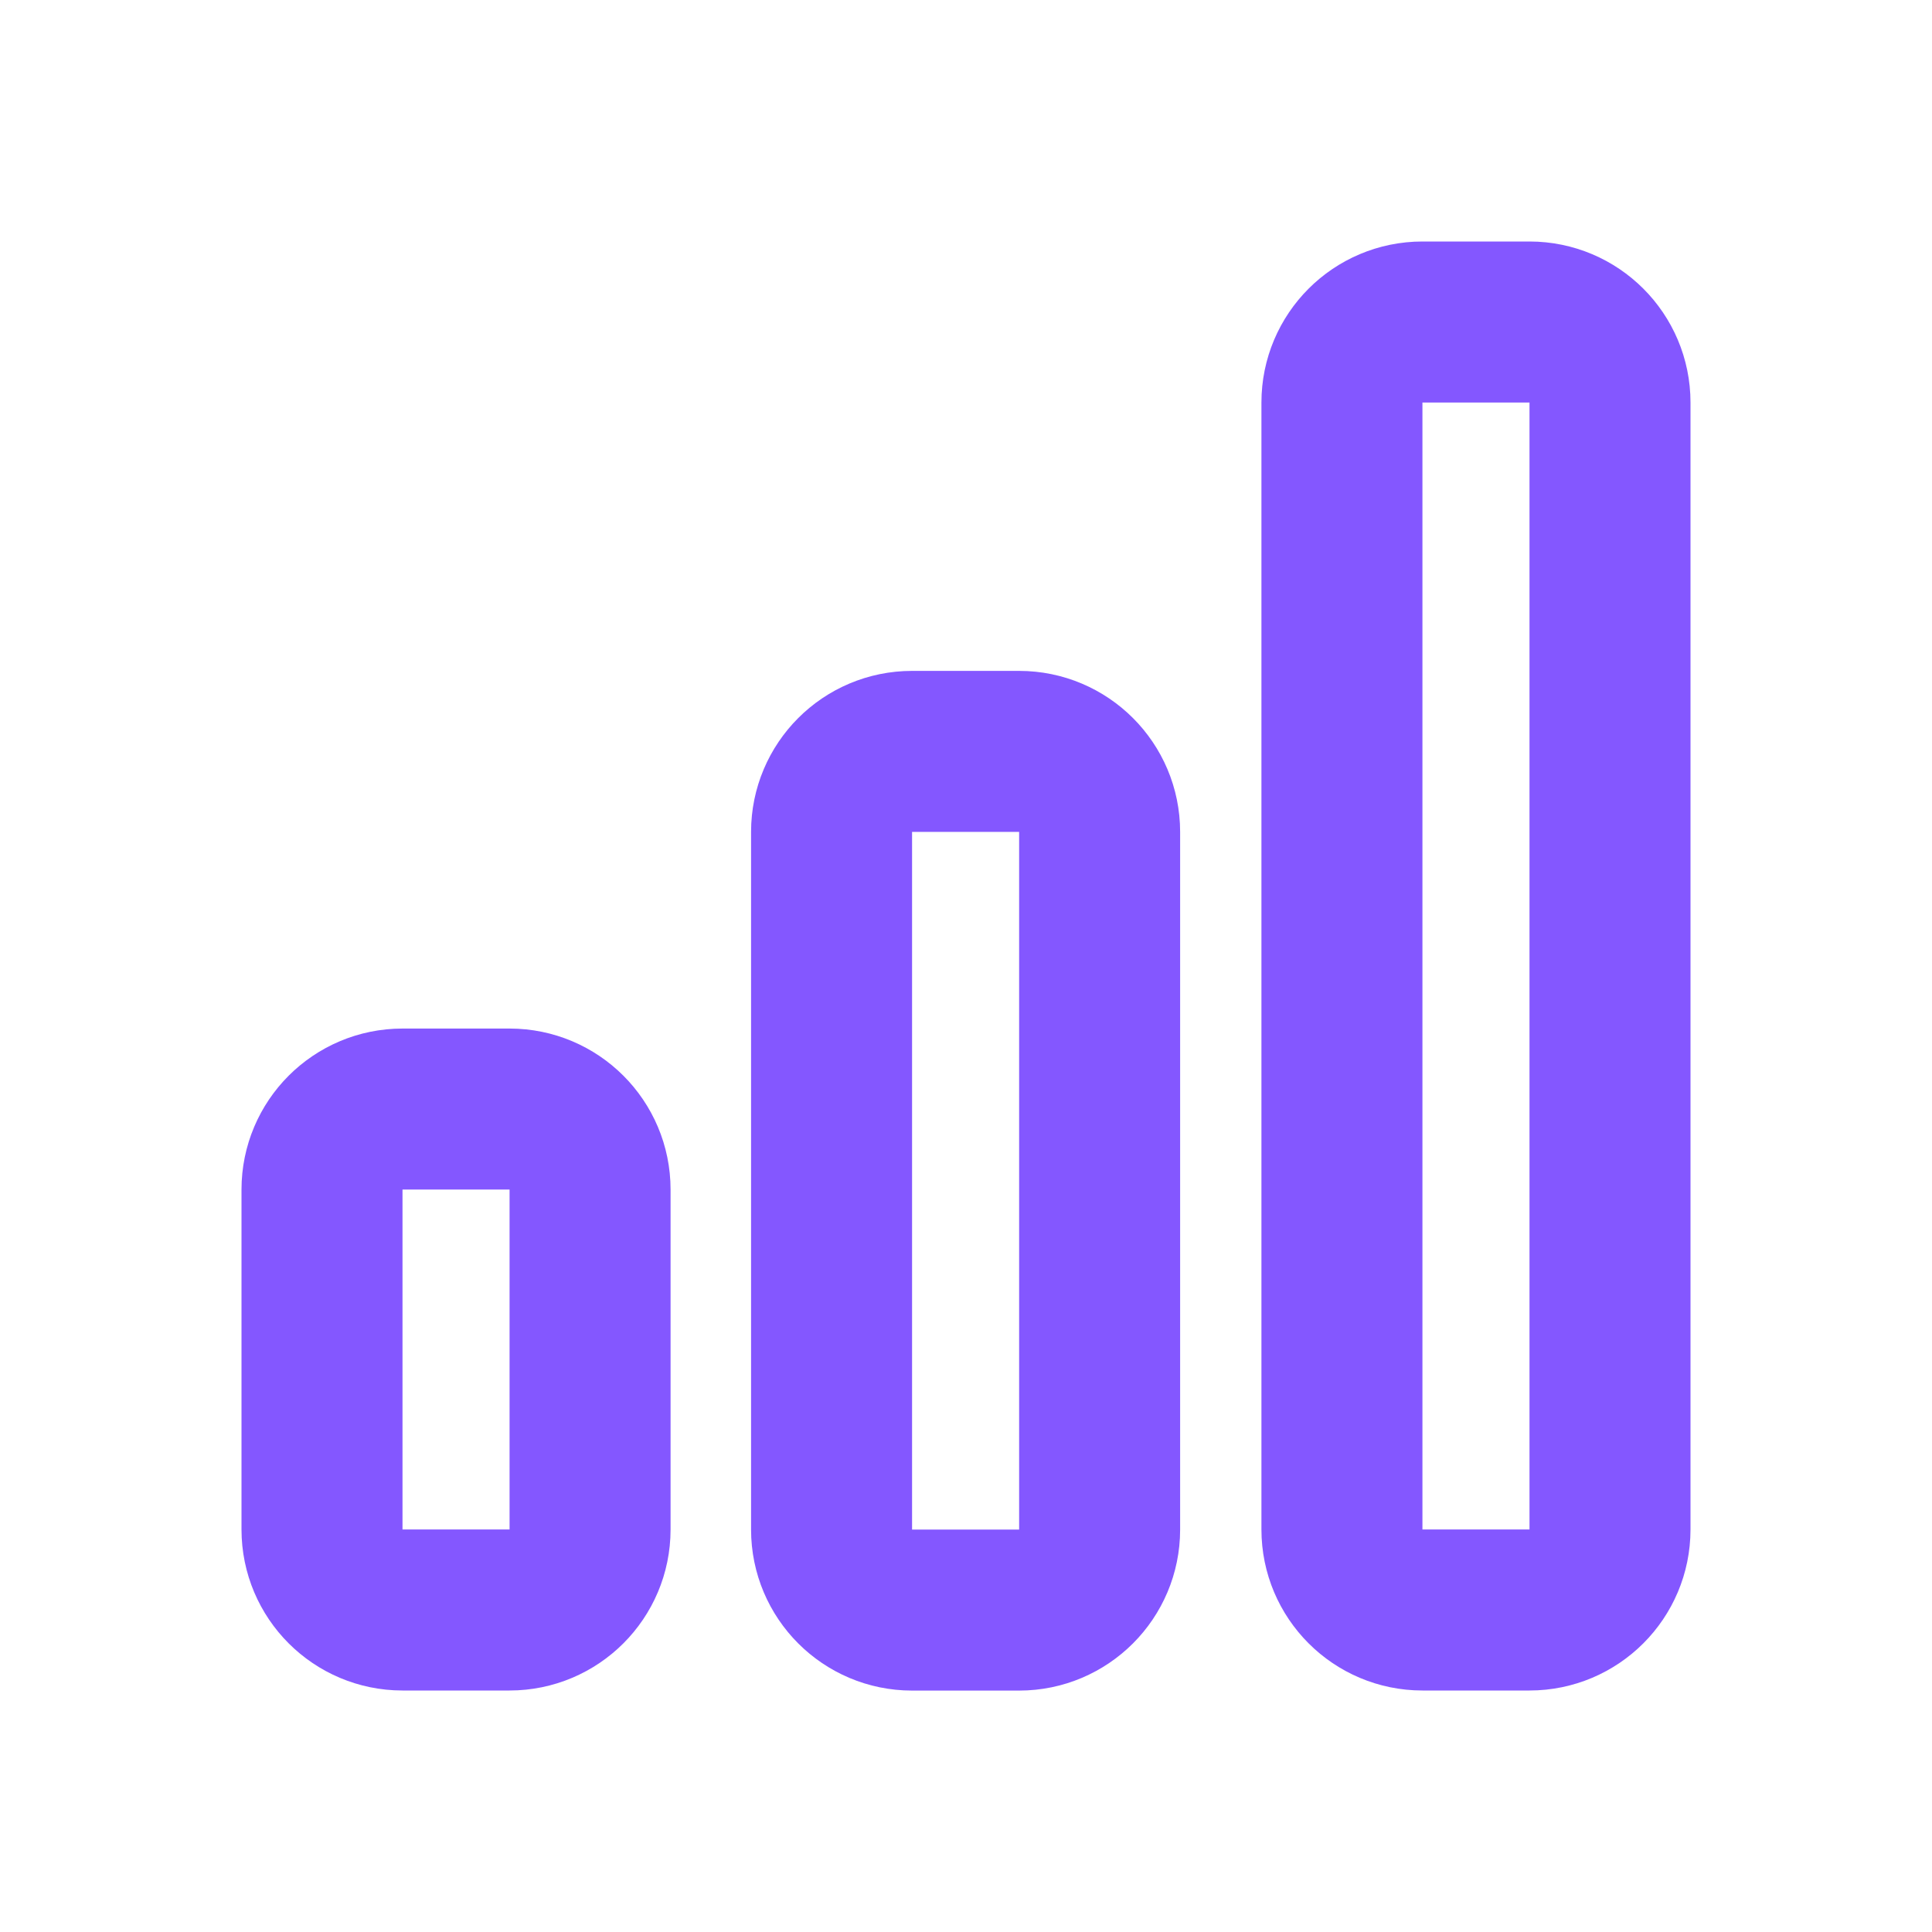
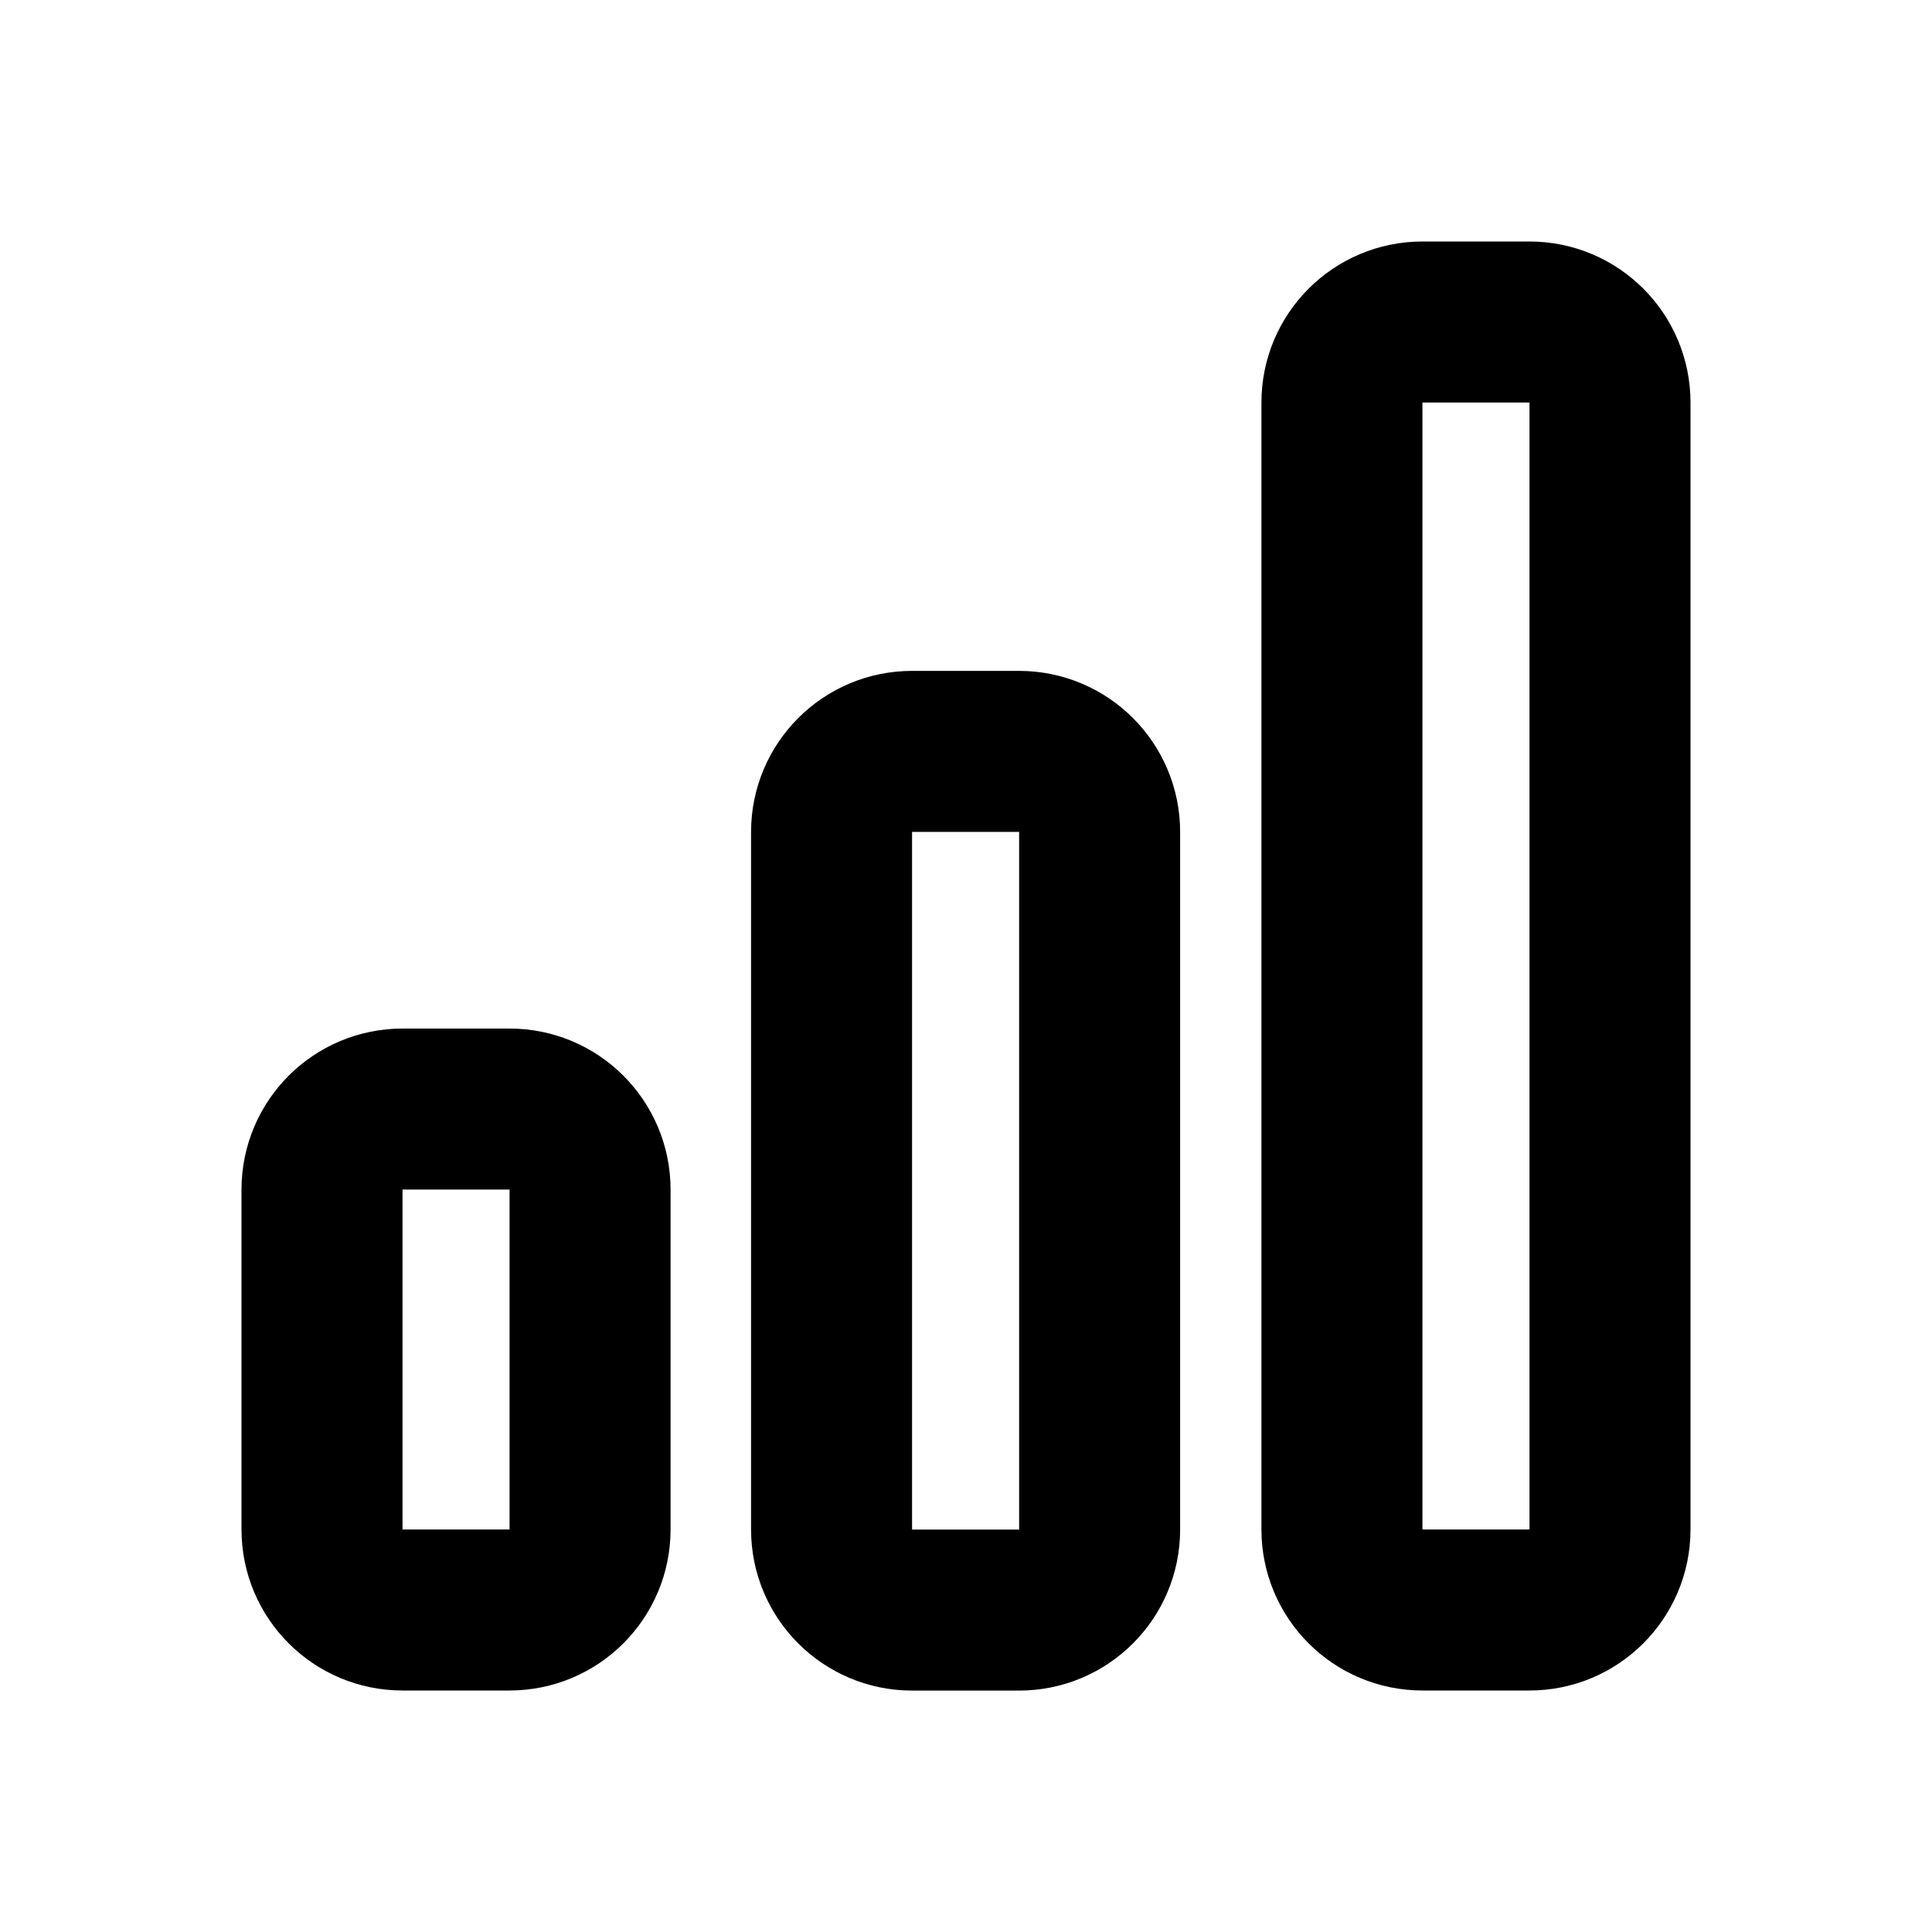
<svg xmlns="http://www.w3.org/2000/svg" width="24" height="24" viewBox="0 0 24 24" fill="none">
-   <path d="M5 13.777C4.448 13.777 4 14.225 4 14.777V19C4 19.552 4.448 20 5 20H6.33C6.882 20 7.33 19.552 7.33 19V14.777C7.33 14.225 6.882 13.777 6.33 13.777H5Z" stroke="#8457FF" stroke-width="2" stroke-linecap="square" stroke-linejoin="round" />
-   <path d="M11.33 9.334C10.778 9.334 10.33 9.782 10.33 10.334V19.001C10.33 19.553 10.778 20.001 11.33 20.001H12.66C13.212 20.001 13.66 19.553 13.66 19.001V10.334C13.66 9.782 13.212 9.334 12.66 9.334H11.33Z" stroke="#8457FF" stroke-width="2" stroke-linecap="square" stroke-linejoin="round" />
-   <path d="M17.67 4C17.118 4 16.67 4.448 16.67 5V19C16.67 19.552 17.118 20 17.67 20H19C19.552 20 20 19.552 20 19V5C20 4.448 19.552 4 19 4H17.67Z" stroke="#8457FF" stroke-width="2" stroke-linecap="square" stroke-linejoin="round" />
+   <path d="M5 13.777C4.448 13.777 4 14.225 4 14.777V19C4 19.552 4.448 20 5 20H6.33C6.882 20 7.33 19.552 7.33 19V14.777C7.33 14.225 6.882 13.777 6.33 13.777H5Z" stroke="currentColor" stroke-width="2" stroke-linecap="square" stroke-linejoin="round" />
+   <path d="M11.33 9.334C10.778 9.334 10.33 9.782 10.33 10.334V19.001C10.33 19.553 10.778 20.001 11.33 20.001H12.66C13.212 20.001 13.66 19.553 13.66 19.001V10.334C13.66 9.782 13.212 9.334 12.66 9.334H11.33Z" stroke="currentColor" stroke-width="2" stroke-linecap="square" stroke-linejoin="round" />
+   <path d="M17.67 4C17.118 4 16.67 4.448 16.67 5V19C16.67 19.552 17.118 20 17.67 20H19C19.552 20 20 19.552 20 19V5C20 4.448 19.552 4 19 4H17.67Z" stroke="currentColor" stroke-width="2" stroke-linecap="square" stroke-linejoin="round" />
</svg>
